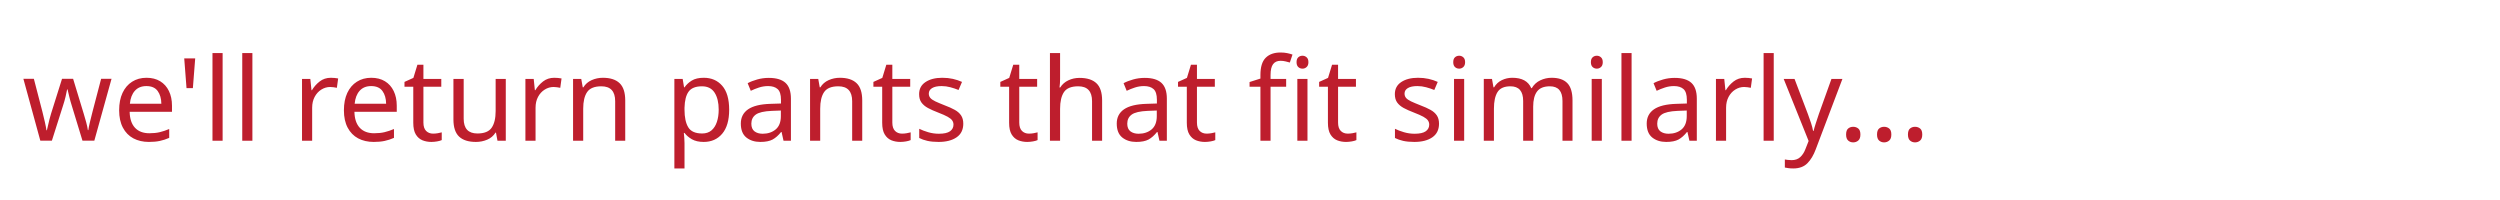
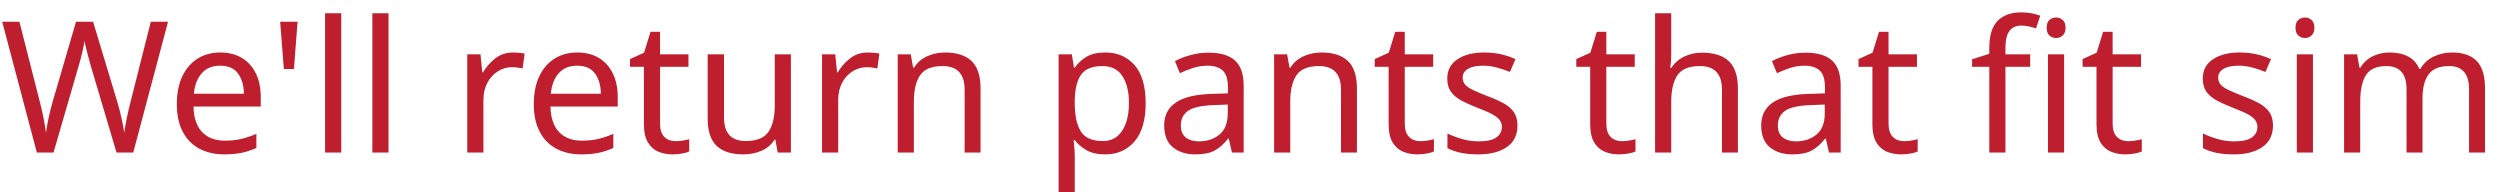
- <svg xmlns="http://www.w3.org/2000/svg" version="1.1" x="0px" y="0px" width="1040px" height="83px" viewBox="-9.195 -12.999 1040 83" overflow="visible" enable-background="new -9.195 -12.999 1040 83" xml:space="preserve">
-   <defs>
- </defs>
+ <svg xmlns="http://www.w3.org/2000/svg" version="1.1" id="Layer_1" x="0px" y="0px" width="1050.5px" height="80.383px" viewBox="0 -5.544 1050.5 80.383" enable-background="new 0 -5.544 1050.5 80.383" xml:space="preserve">
  <rect y="4.242" fill="none" width="1188.506" height="132.184" />
-   <text transform="matrix(1 0 0 1 0 45.5596)" fill="#BE1E2D" font-family="'Chalkduster'" font-size="48">we'll return pants that fit similarly...</text>
+   <text transform="matrix(1 0 0 1 0 58.5596)" fill="#BE1E2D" font-family="'Ampersand'" font-size="77">We'll return pants that fit similarly.</text>
</svg>
